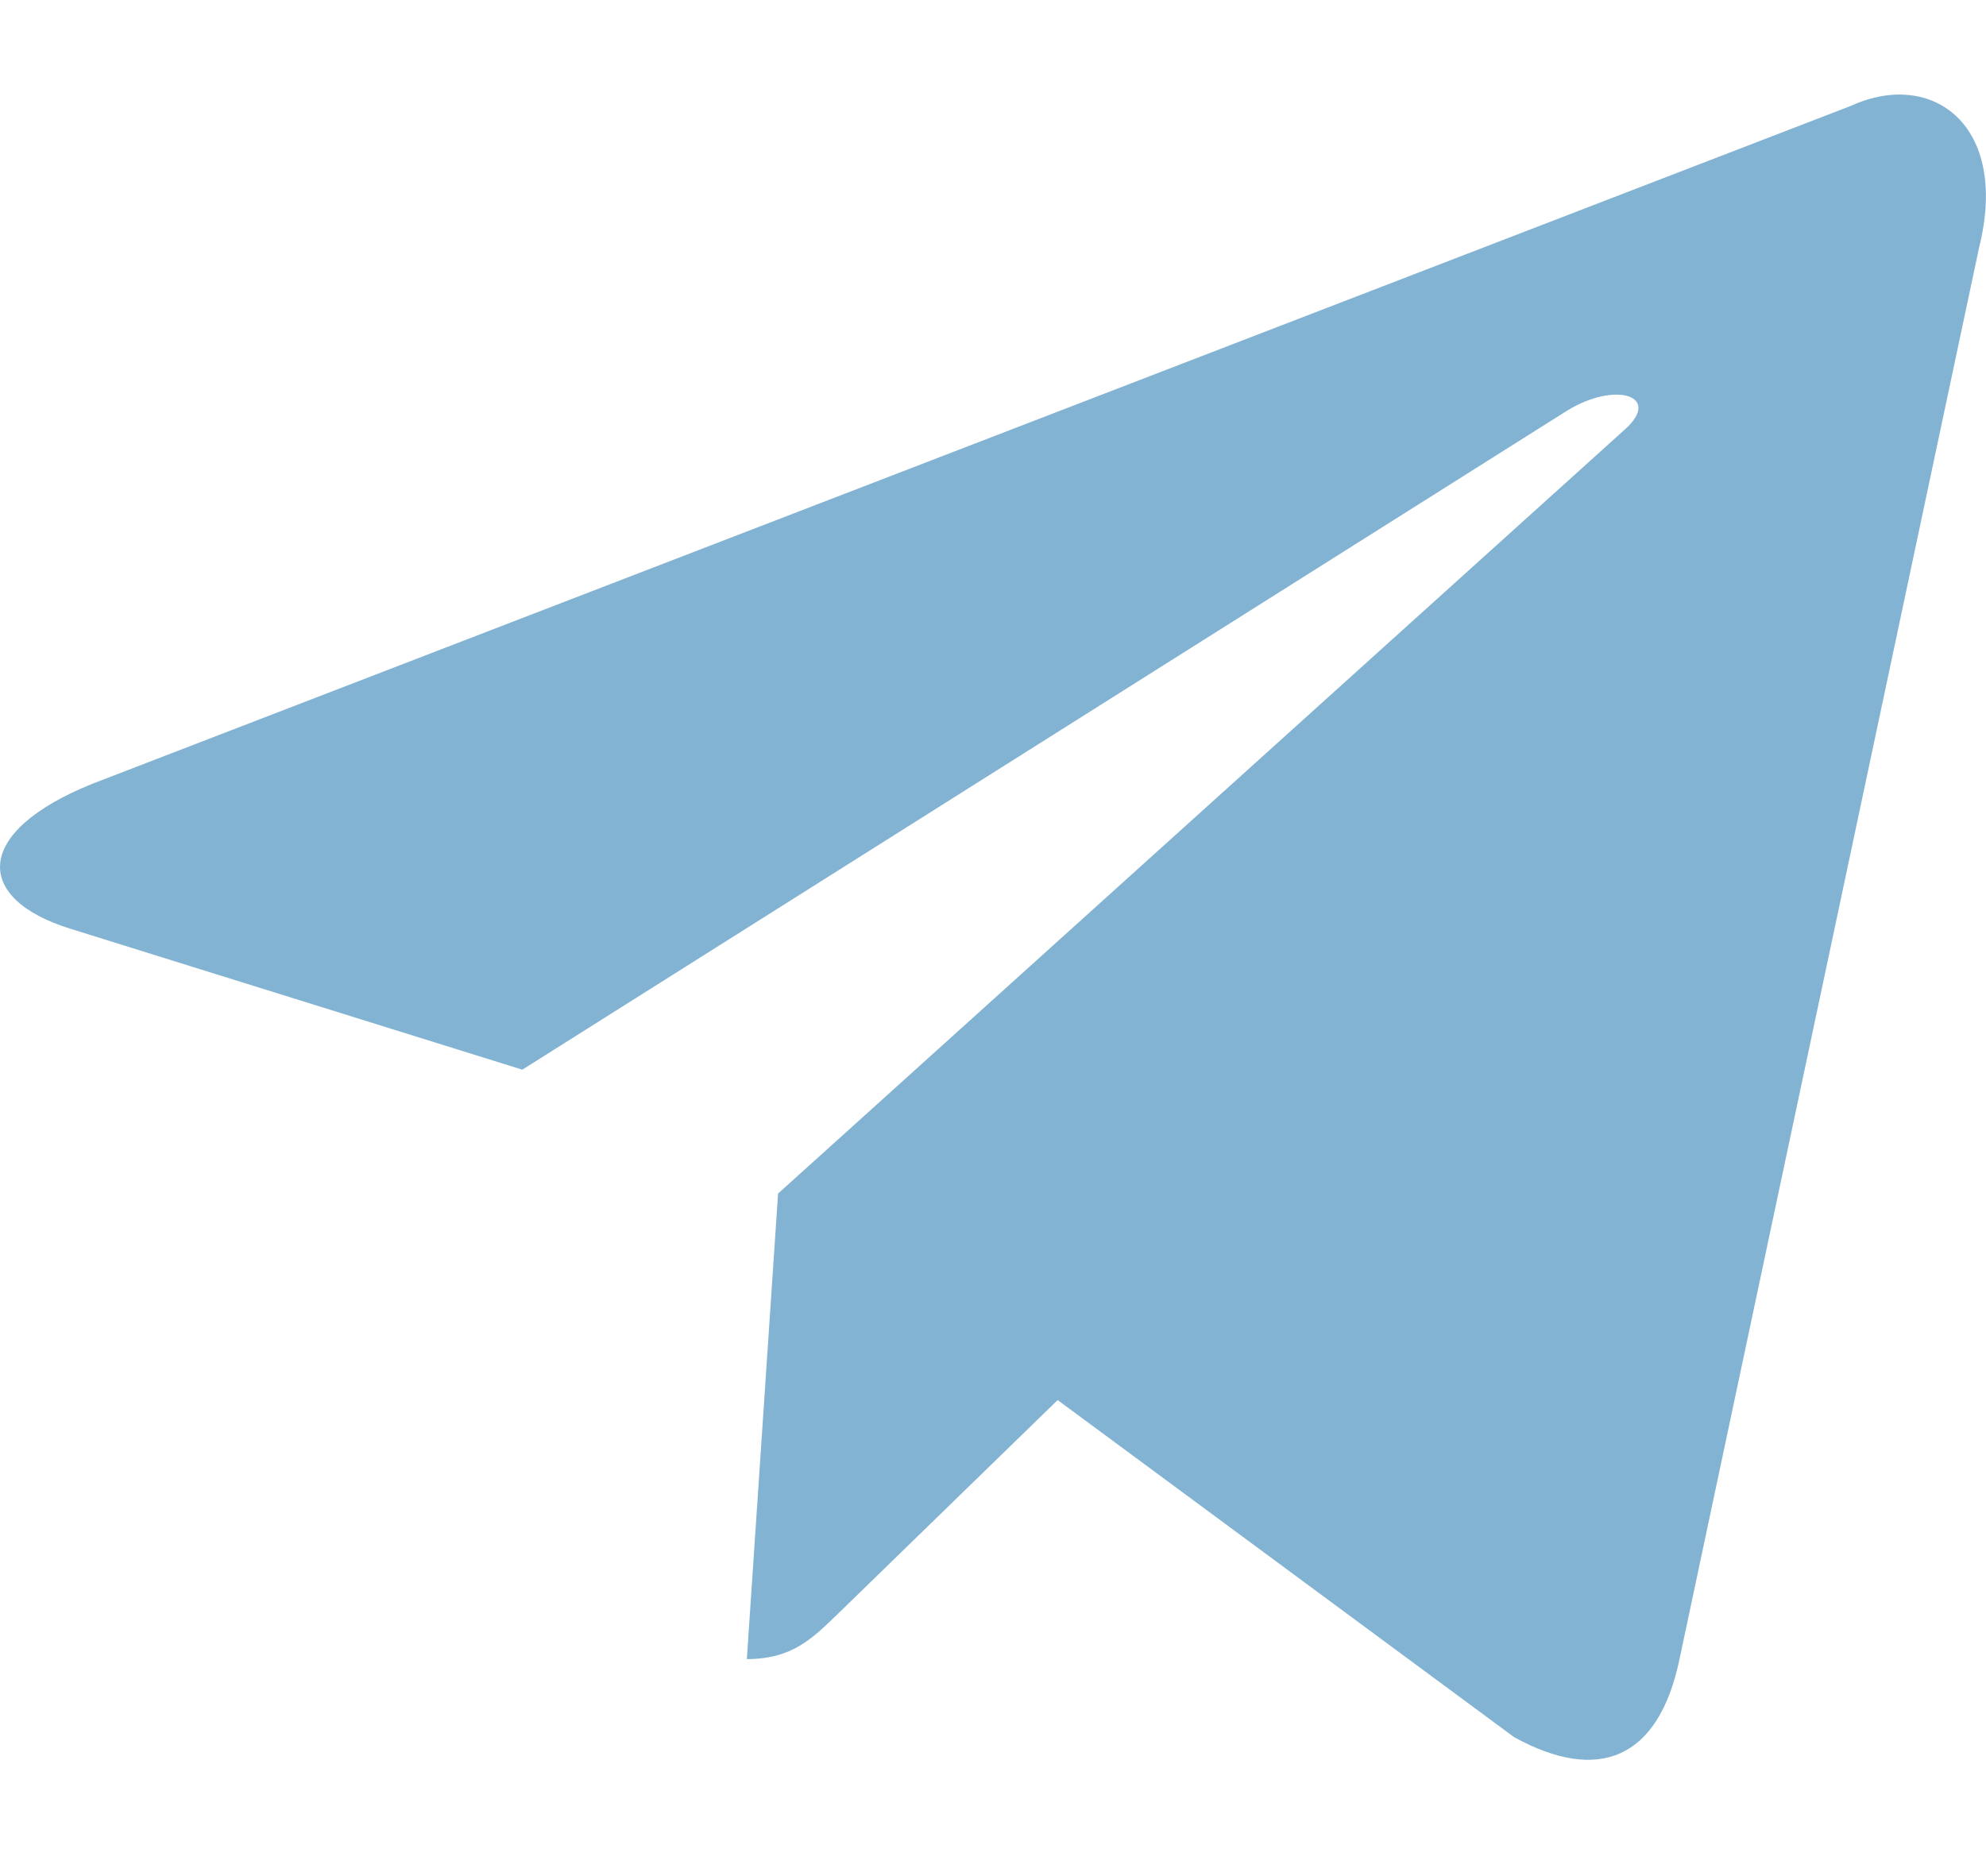
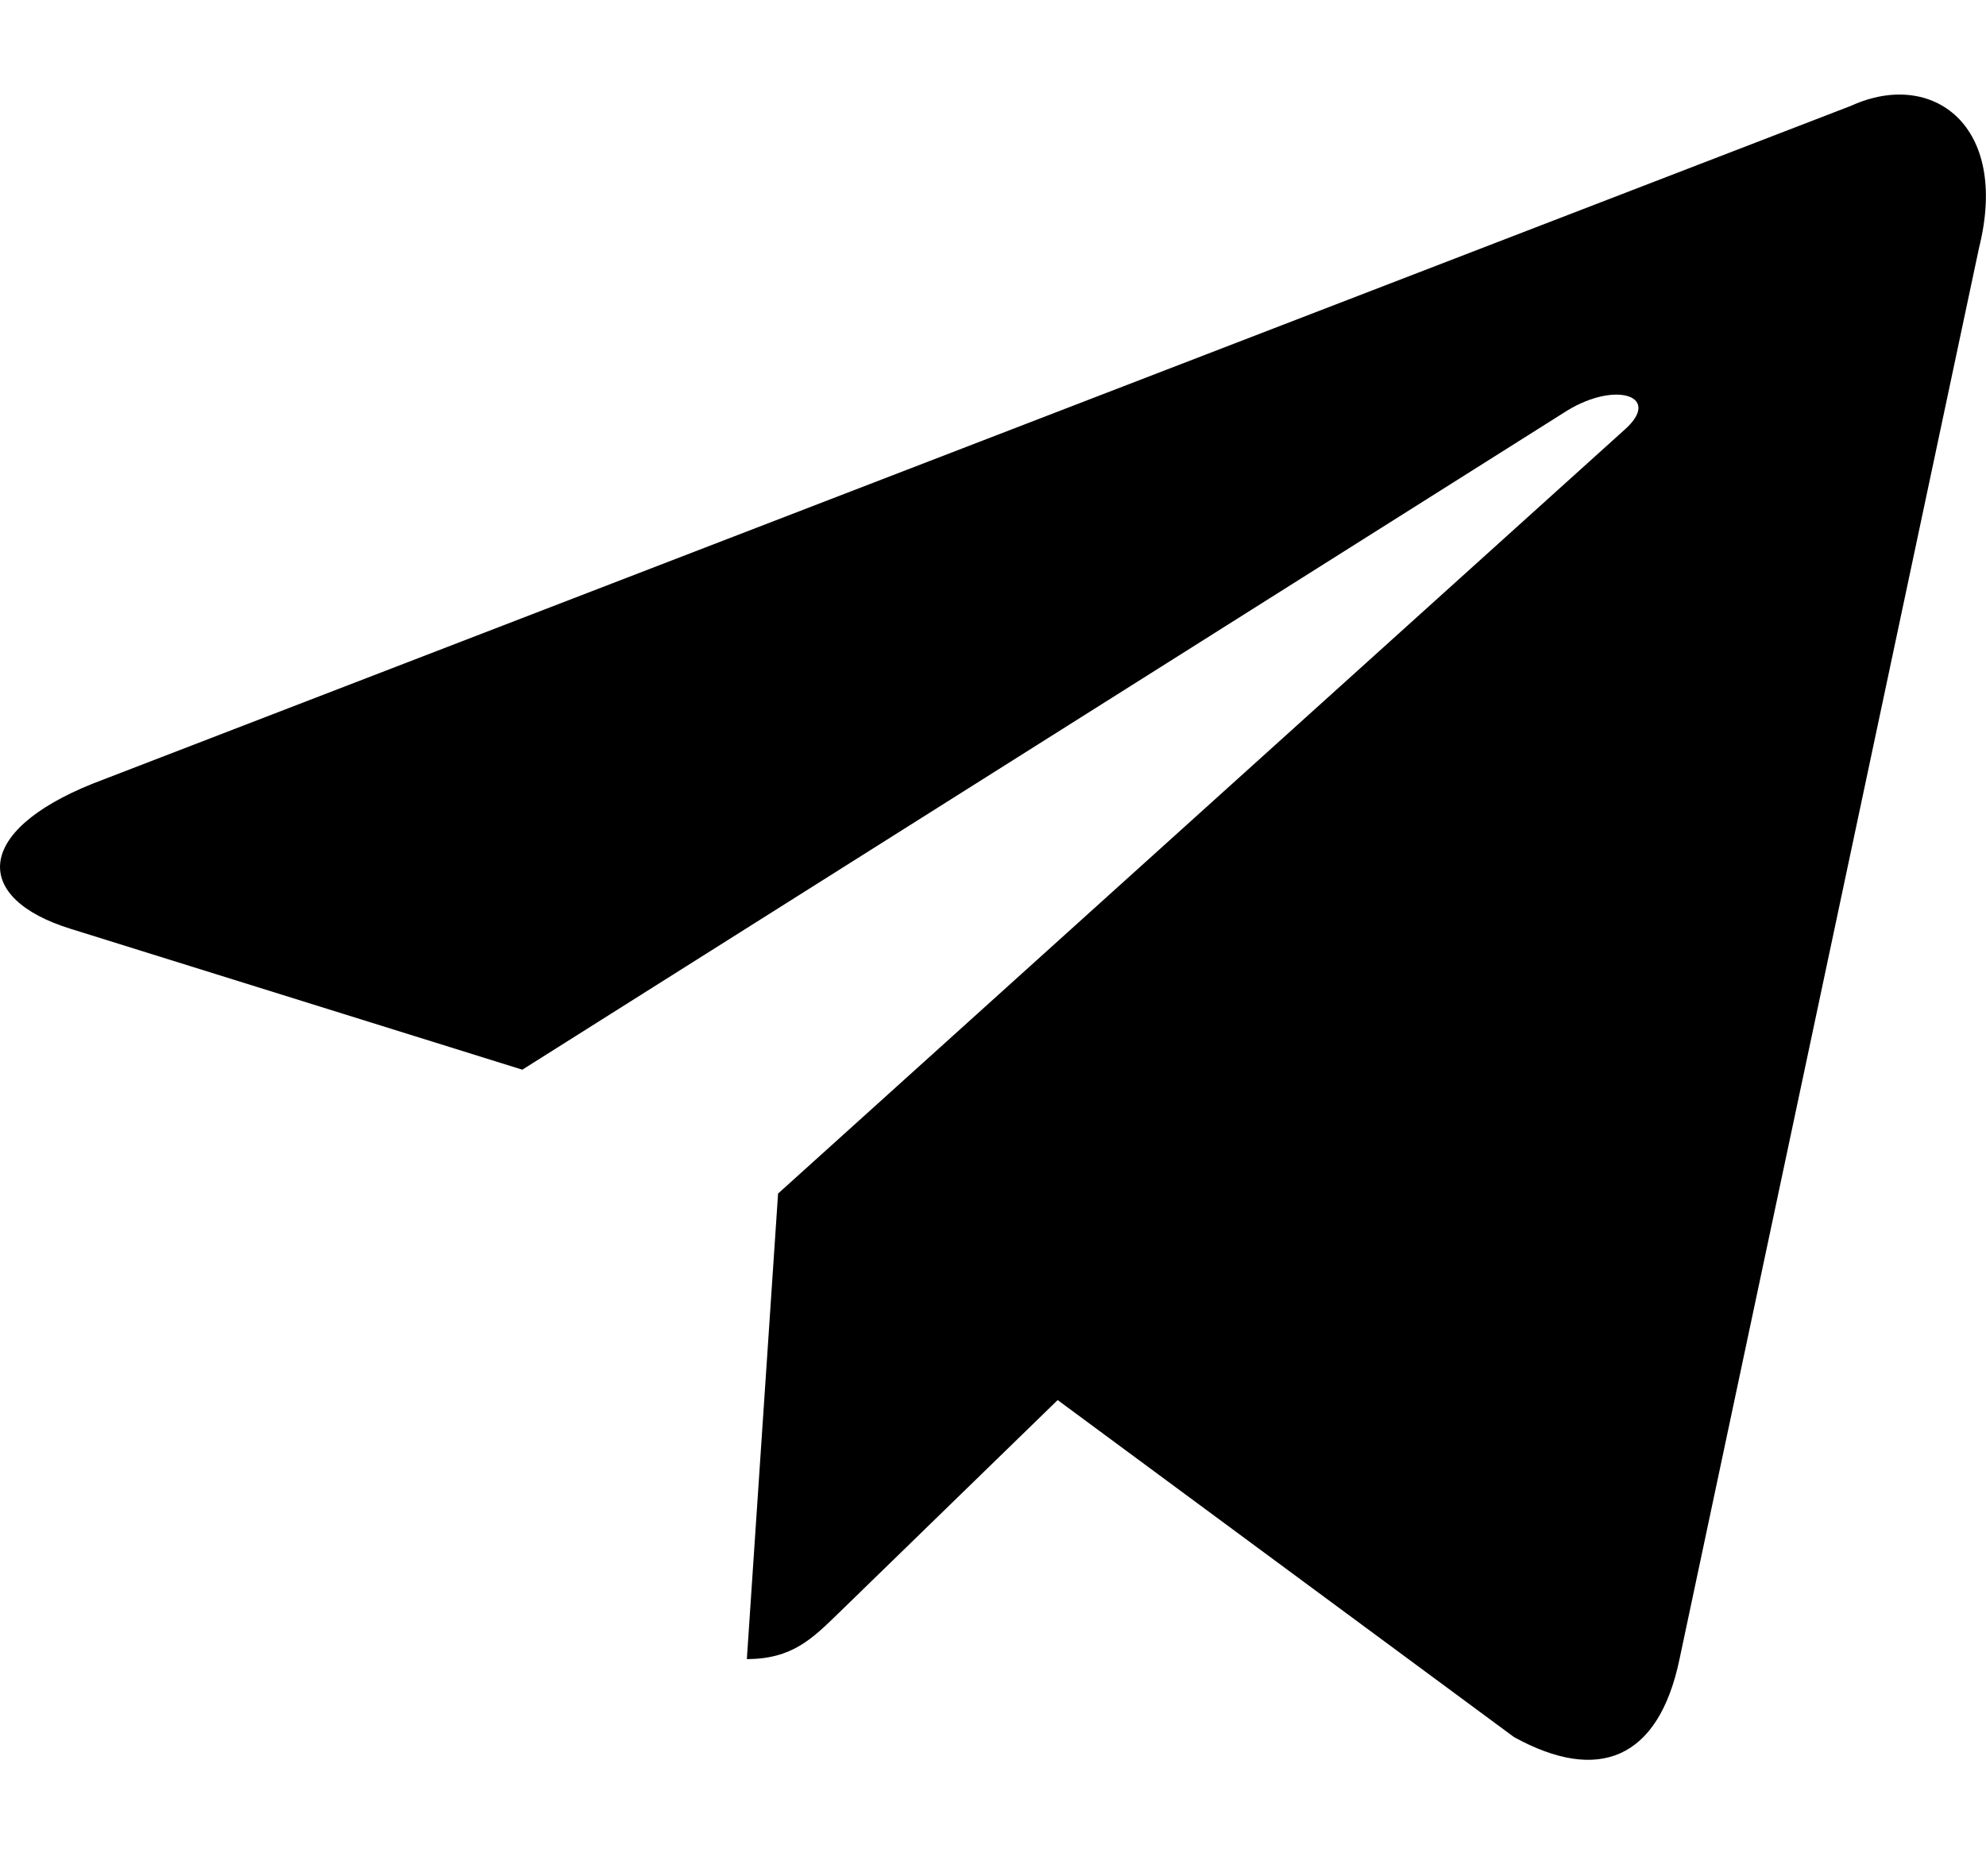
- <svg xmlns="http://www.w3.org/2000/svg" width="18" height="17" fill="none">
-   <path fill="#83B3D3" d="M16.785.956.84 7.104C-.248 7.541-.24 8.148.64 8.42l4.094 1.277 9.472-5.976c.448-.272.857-.126.52.173l-7.673 6.925H7.05l.002.001-.283 4.22c.414 0 .597-.19.829-.414l1.988-1.934 4.136 3.055c.762.42 1.31.205 1.5-.706l2.715-12.795c.278-1.114-.425-1.618-1.153-1.29Z" />
+ <svg xmlns="http://www.w3.org/2000/svg" width="18" height="17" fill="currentColor">
+   <path fill="currentColor" d="M16.785.956.84 7.104C-.248 7.541-.24 8.148.64 8.42l4.094 1.277 9.472-5.976c.448-.272.857-.126.52.173l-7.673 6.925H7.05l.002.001-.283 4.22c.414 0 .597-.19.829-.414l1.988-1.934 4.136 3.055c.762.42 1.31.205 1.5-.706l2.715-12.795c.278-1.114-.425-1.618-1.153-1.29Z" />
</svg>
